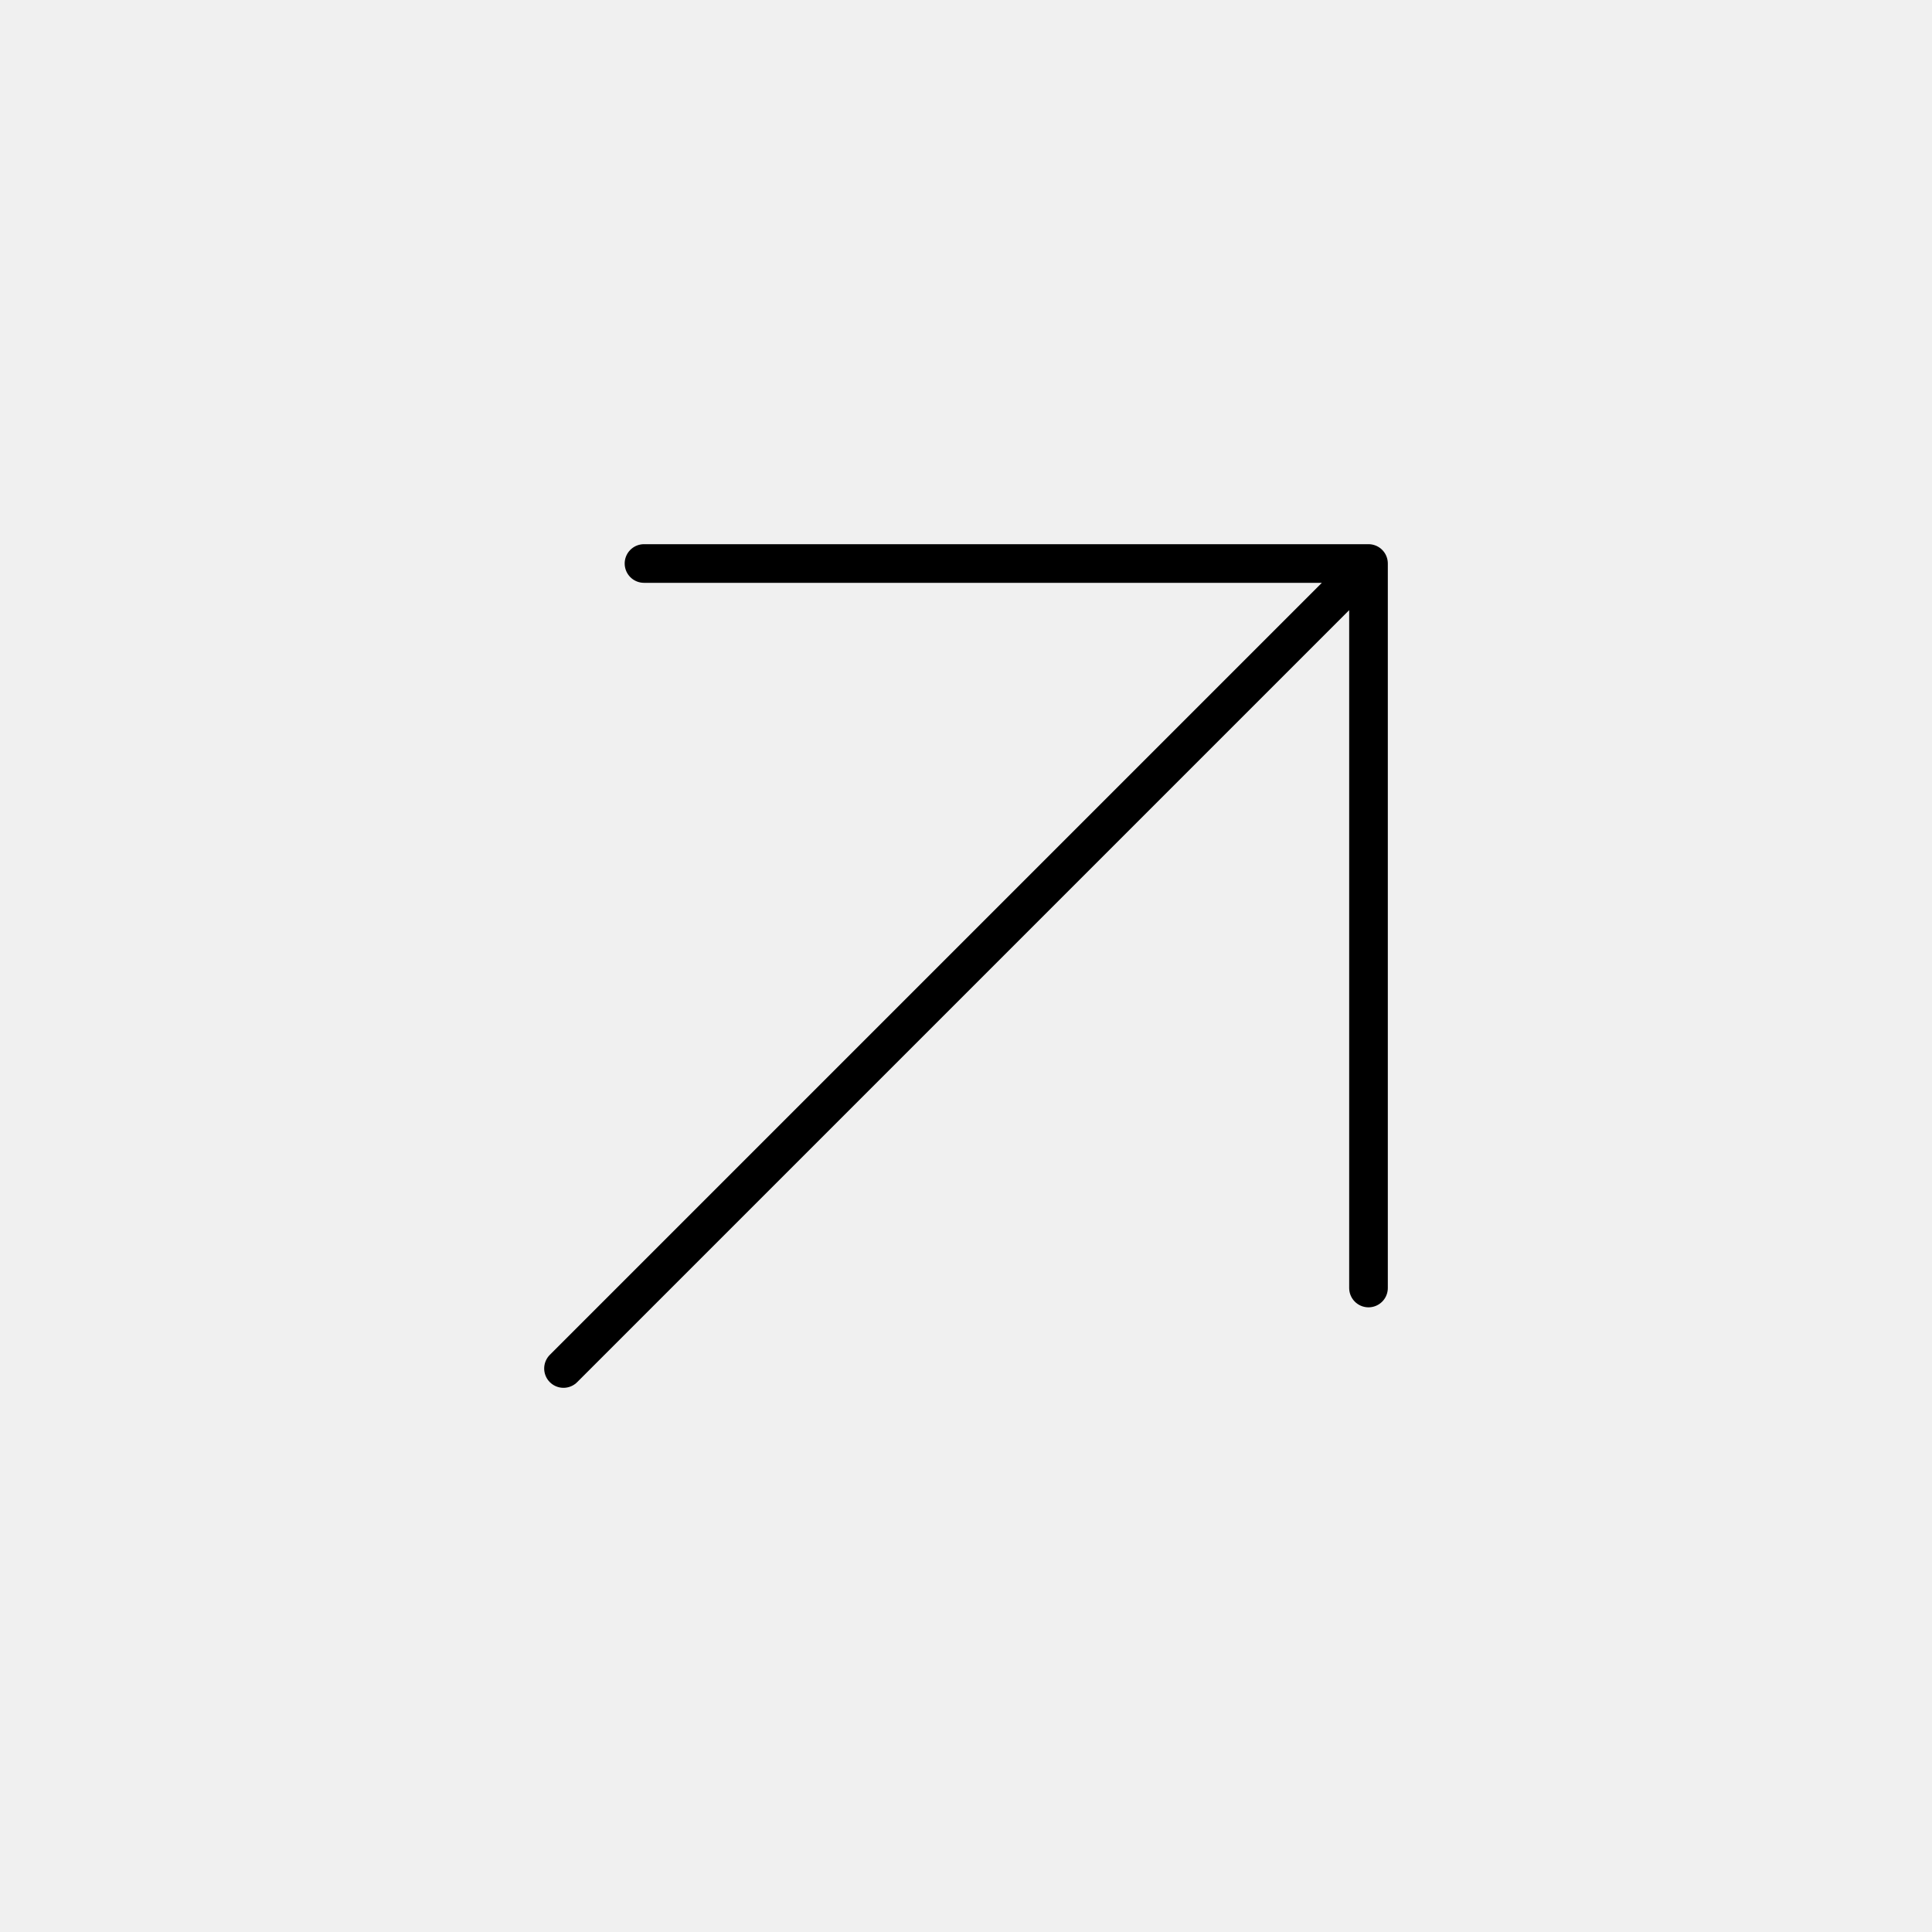
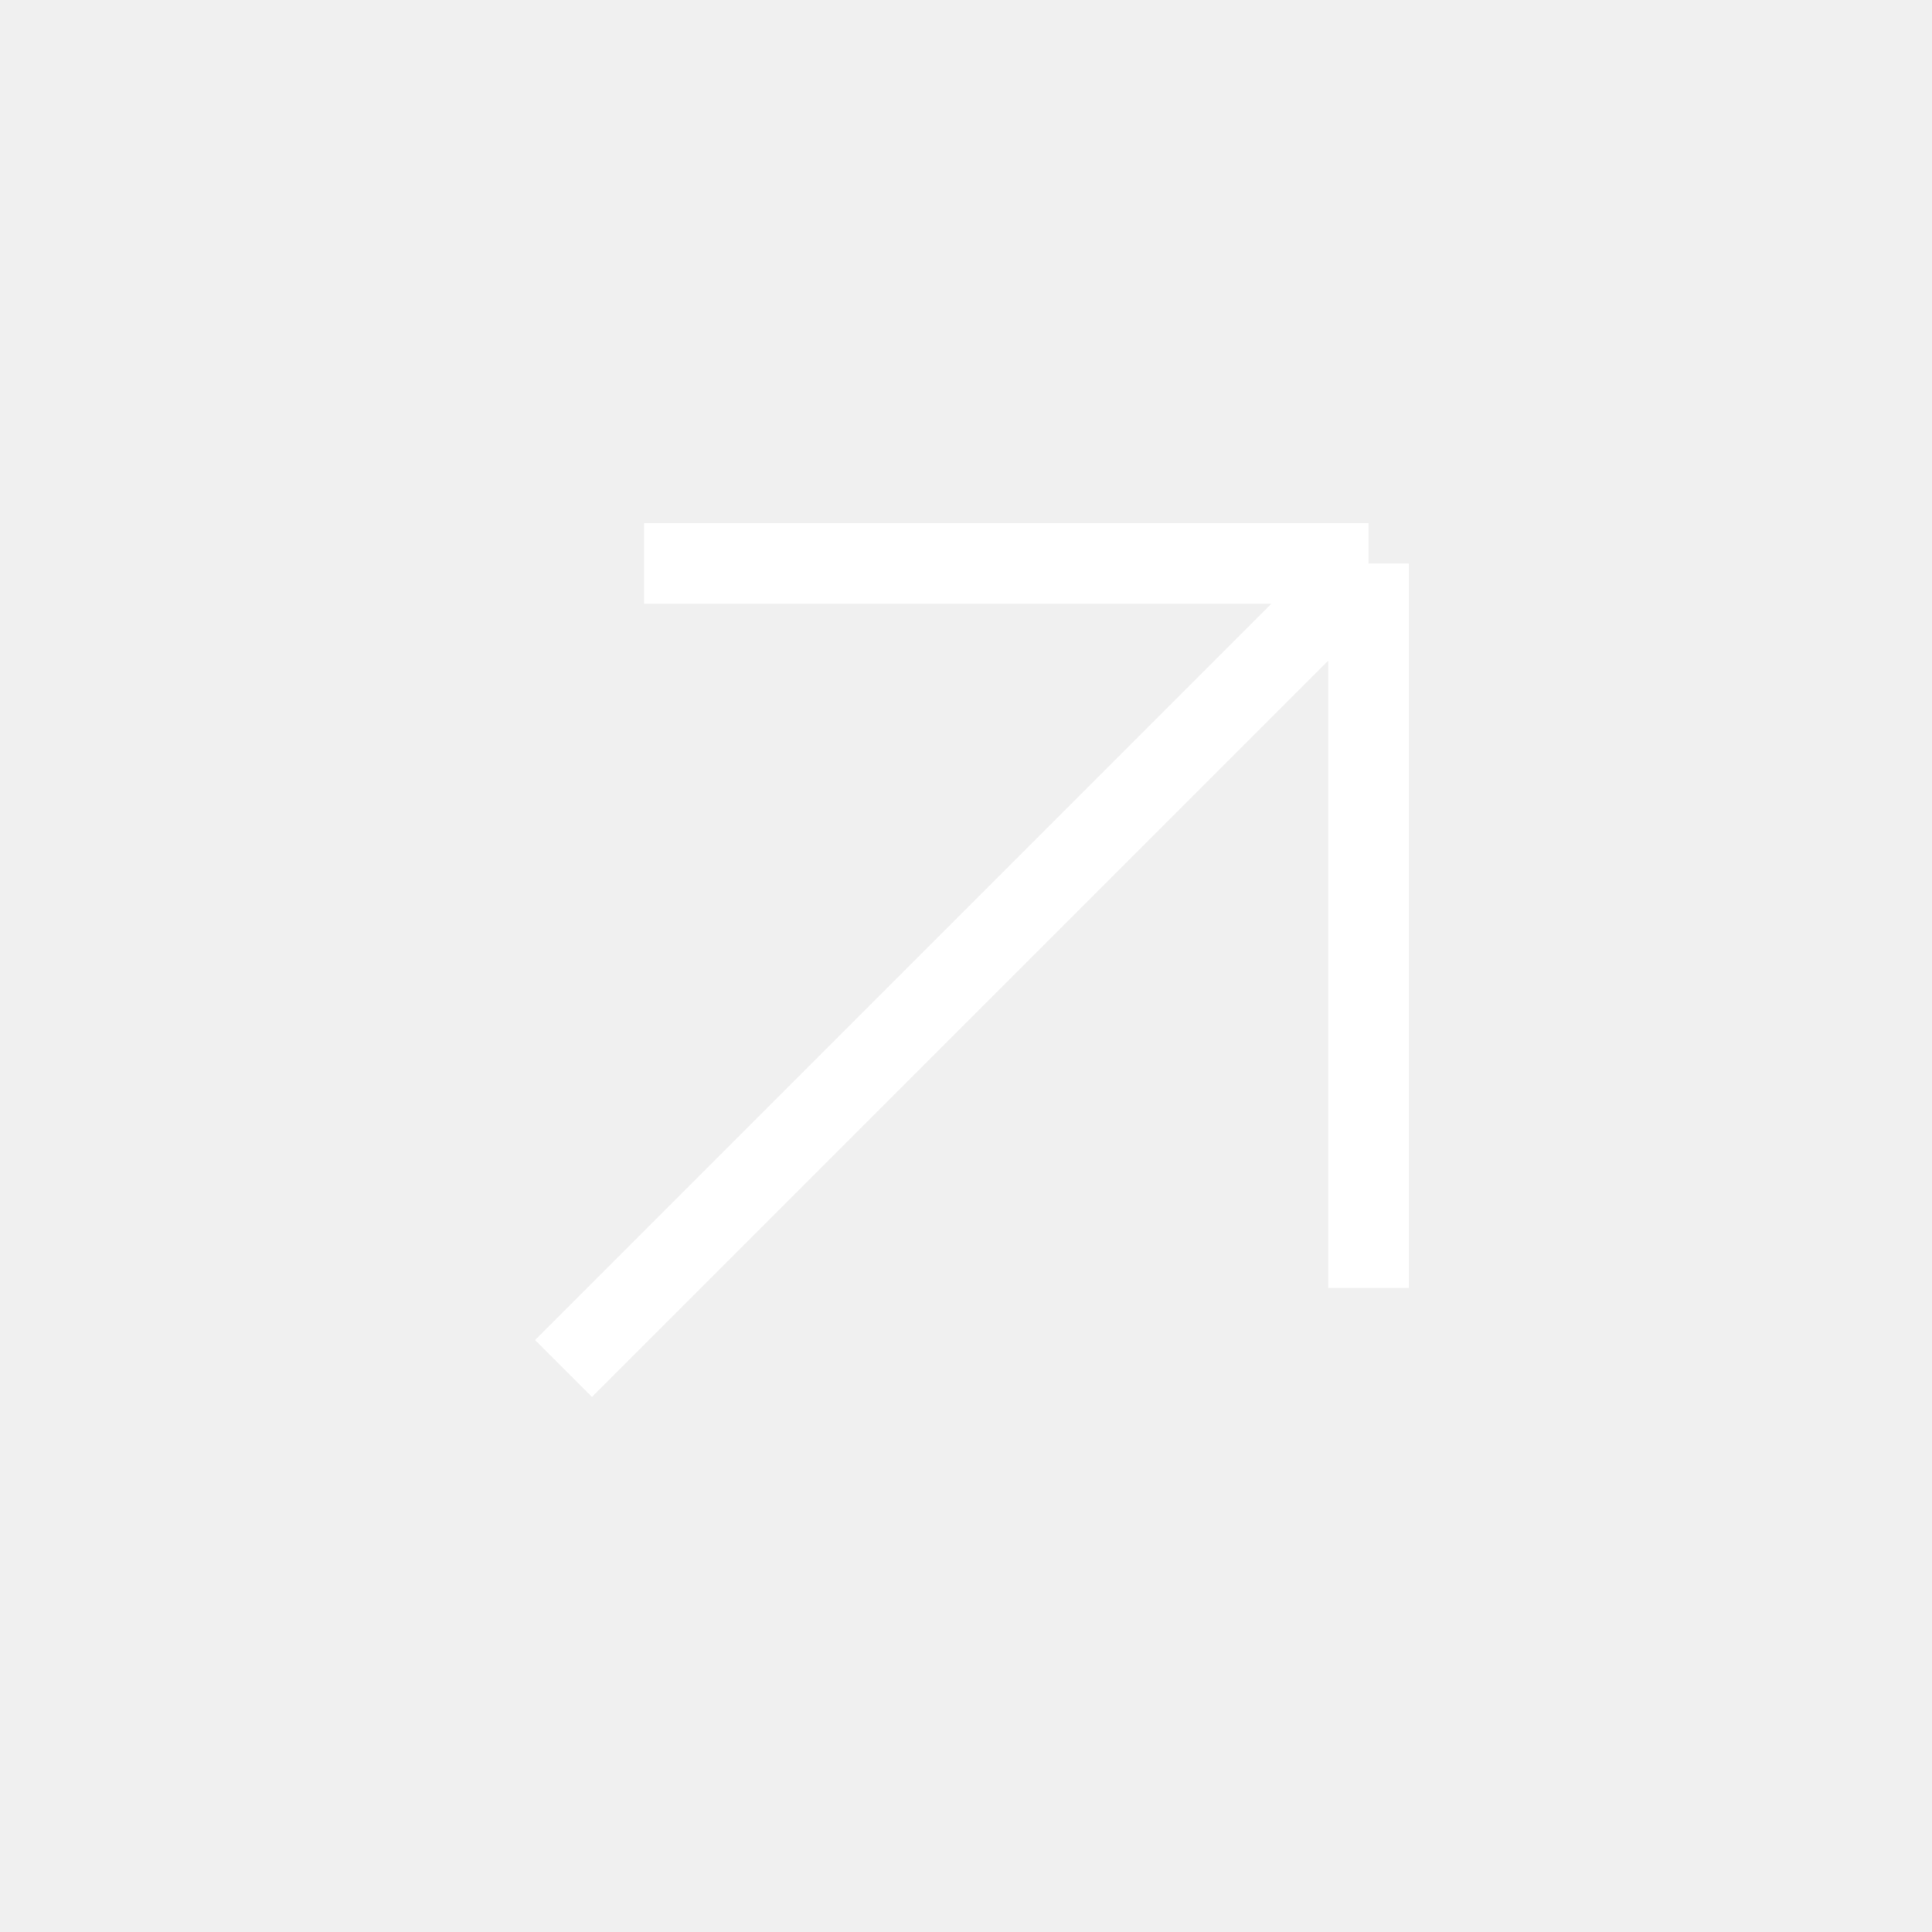
- <svg xmlns="http://www.w3.org/2000/svg" width="800px" height="800px" viewBox="0 0 24 24" fill="none" stroke="#000000">
-   <g id="SVGRepo_bgCarrier" stroke-width="0" />
-   <g id="SVGRepo_tracerCarrier" stroke-linecap="round" stroke-linejoin="round" />
+ <svg xmlns="http://www.w3.org/2000/svg" viewBox="0 0 24 24" fill="none" stroke="#FFFFFF">
+   <g id="SVGRepo_bgCarrier" strokeWidth="0" />
+   <g id="SVGRepo_tracerCarrier" strokeLinecap="round" strokeLinejoin="round" />
  <g id="SVGRepo_iconCarrier">
-     <path d="M7 17L17 7M17 7H8M17 7V16" stroke="#000000" stroke-width="0.48" stroke-linecap="round" stroke-linejoin="round" />
+     <path d="M7 17L17 7M17 7H8M17 7V16" stroke="#FFFFFF" strokeWidth="0.48" strokeLinecap="round" strokeLinejoin="round" />
  </g>
</svg>
